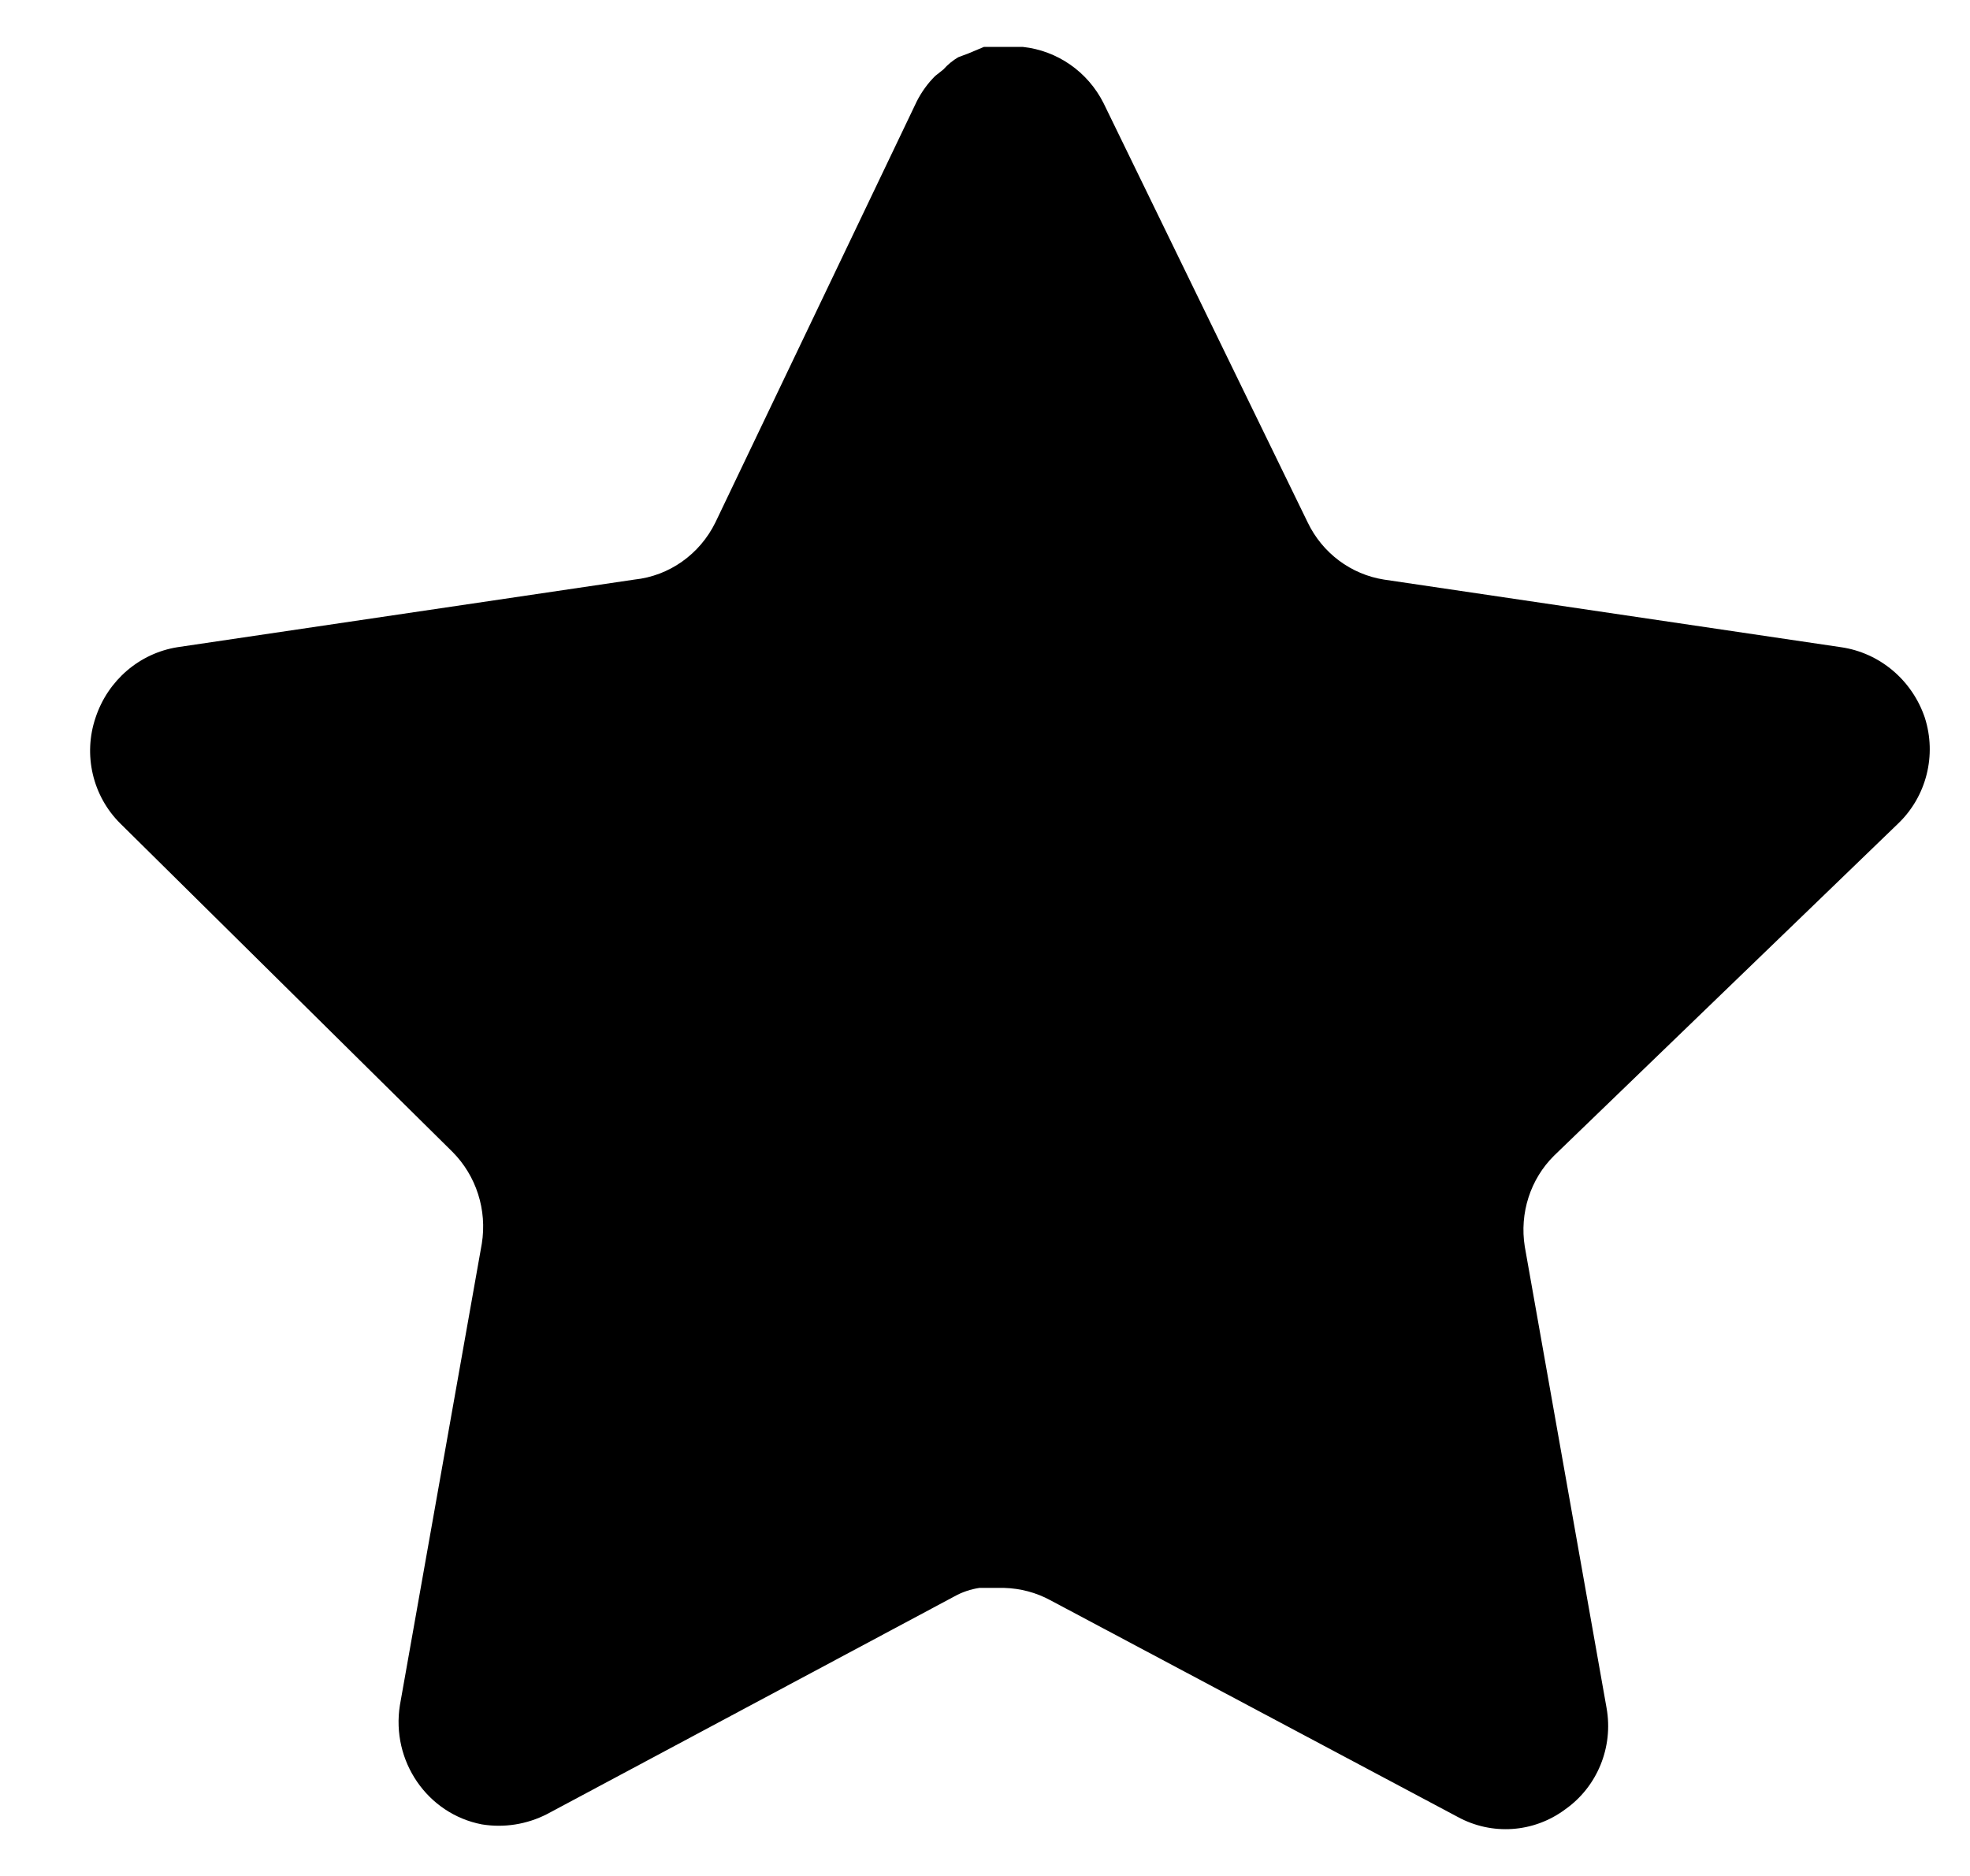
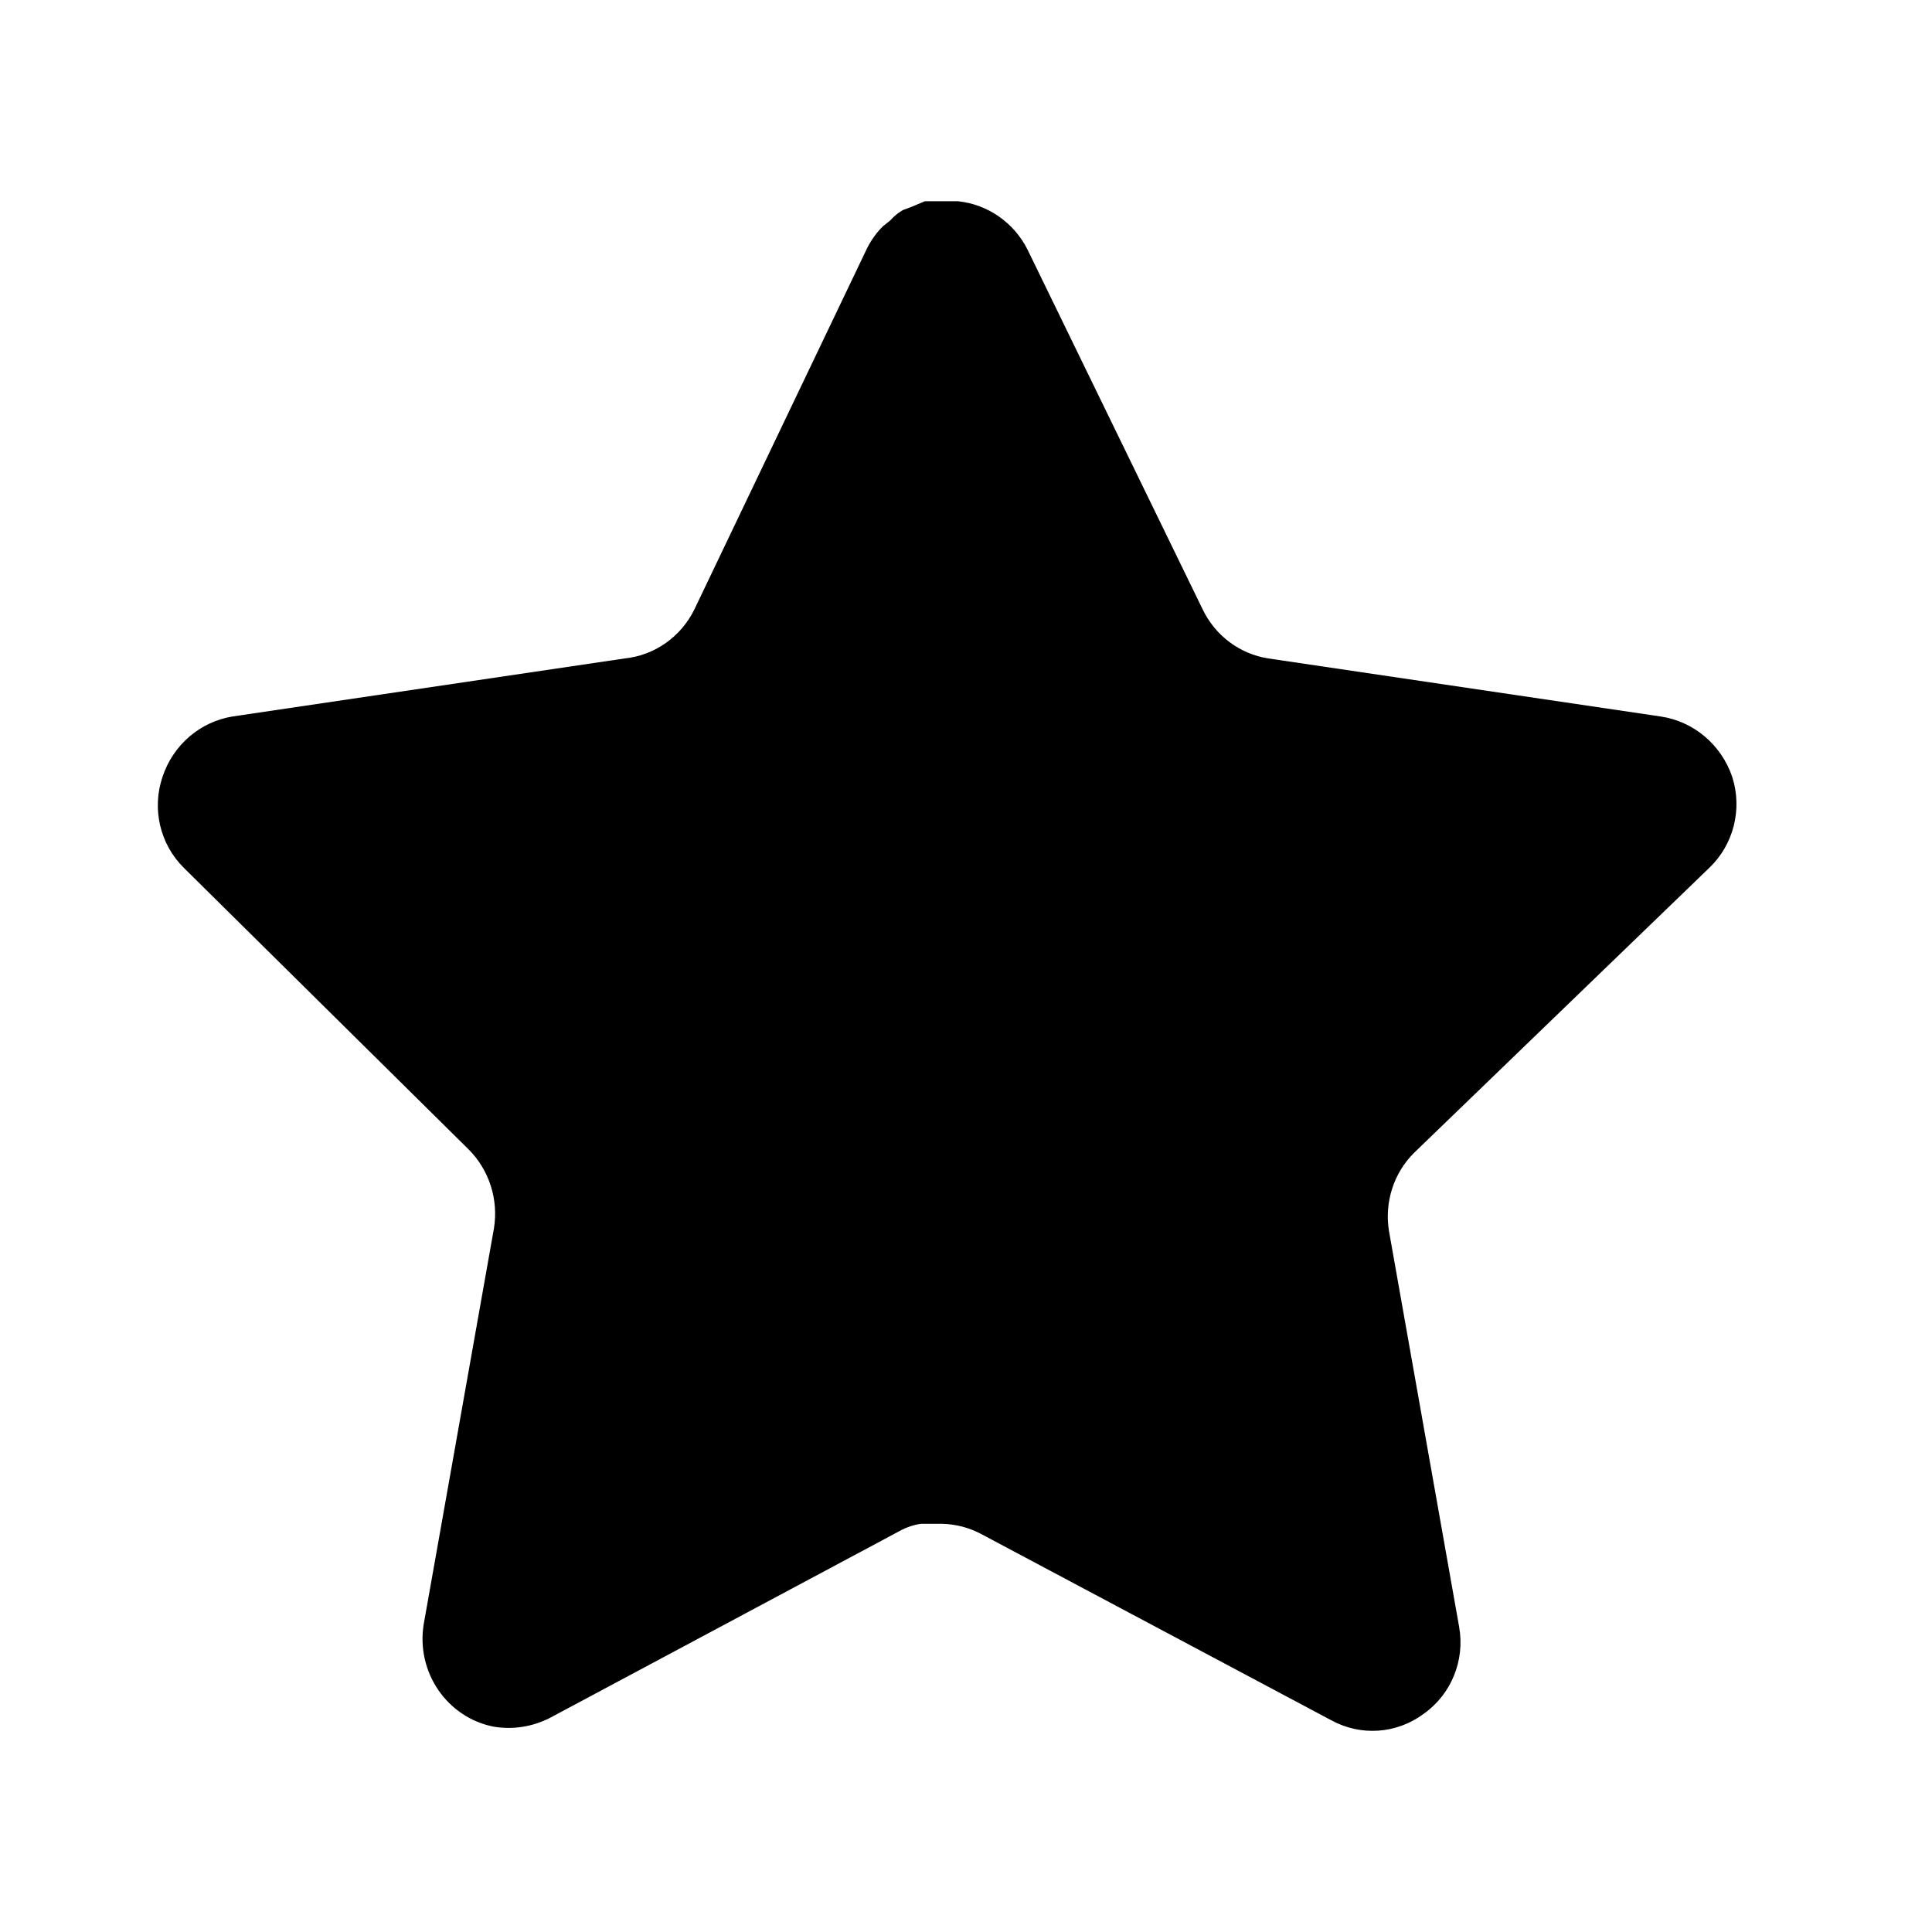
- <svg xmlns="http://www.w3.org/2000/svg" width="21" height="20" viewBox="0 0 21 20" fill="none">
-   <path d="M16.567 12.32C16.313 12.571 16.197 12.934 16.254 13.29L17.126 18.21C17.2 18.627 17.027 19.049 16.685 19.29C16.349 19.54 15.903 19.57 15.538 19.37L11.196 17.06C11.045 16.978 10.877 16.934 10.705 16.929H10.44C10.348 16.943 10.257 16.973 10.175 17.019L5.832 19.34C5.617 19.45 5.374 19.489 5.136 19.45C4.555 19.338 4.168 18.774 4.263 18.179L5.136 13.259C5.194 12.9 5.077 12.535 4.823 12.28L1.283 8.78C0.987 8.487 0.884 8.047 1.019 7.65C1.15 7.254 1.486 6.965 1.891 6.9L6.763 6.179C7.134 6.14 7.459 5.91 7.626 5.57L9.773 1.08C9.824 0.98 9.89 0.888 9.969 0.81L10.057 0.74C10.103 0.688 10.156 0.645 10.215 0.61L10.322 0.57L10.489 0.5H10.902C11.27 0.539 11.595 0.764 11.764 1.1L13.94 5.57C14.097 5.897 14.402 6.124 14.753 6.179L19.626 6.9C20.038 6.96 20.382 7.25 20.518 7.65C20.647 8.051 20.536 8.491 20.234 8.78L16.567 12.32Z" fill="currentColor" />
+ <svg xmlns="http://www.w3.org/2000/svg" width="24" height="24" viewBox="0 0 24 24" fill="none">
+   <path d="M17.567 14.32C17.313 14.571 17.197 14.934 17.254 15.29L18.126 20.21C18.2 20.627 18.027 21.049 17.685 21.29C17.349 21.54 16.903 21.57 16.538 21.37L12.196 19.06C12.045 18.978 11.877 18.934 11.705 18.929H11.44C11.348 18.943 11.257 18.973 11.175 19.019L6.832 21.34C6.617 21.45 6.374 21.489 6.136 21.45C5.555 21.338 5.168 20.774 5.263 20.179L6.136 15.259C6.194 14.9 6.077 14.535 5.823 14.28L2.283 10.78C1.987 10.487 1.884 10.047 2.019 9.65C2.15 9.254 2.486 8.965 2.891 8.9L7.763 8.179C8.134 8.14 8.459 7.91 8.626 7.57L10.773 3.08C10.824 2.98 10.89 2.888 10.969 2.81L11.057 2.74C11.103 2.688 11.156 2.645 11.215 2.61L11.322 2.57L11.489 2.5H11.902C12.27 2.539 12.595 2.764 12.764 3.1L14.94 7.57C15.097 7.897 15.402 8.124 15.753 8.179L20.626 8.9C21.038 8.96 21.382 9.25 21.518 9.65C21.647 10.051 21.536 10.491 21.234 10.78L17.567 14.32Z" fill="currentColor" />
</svg>
